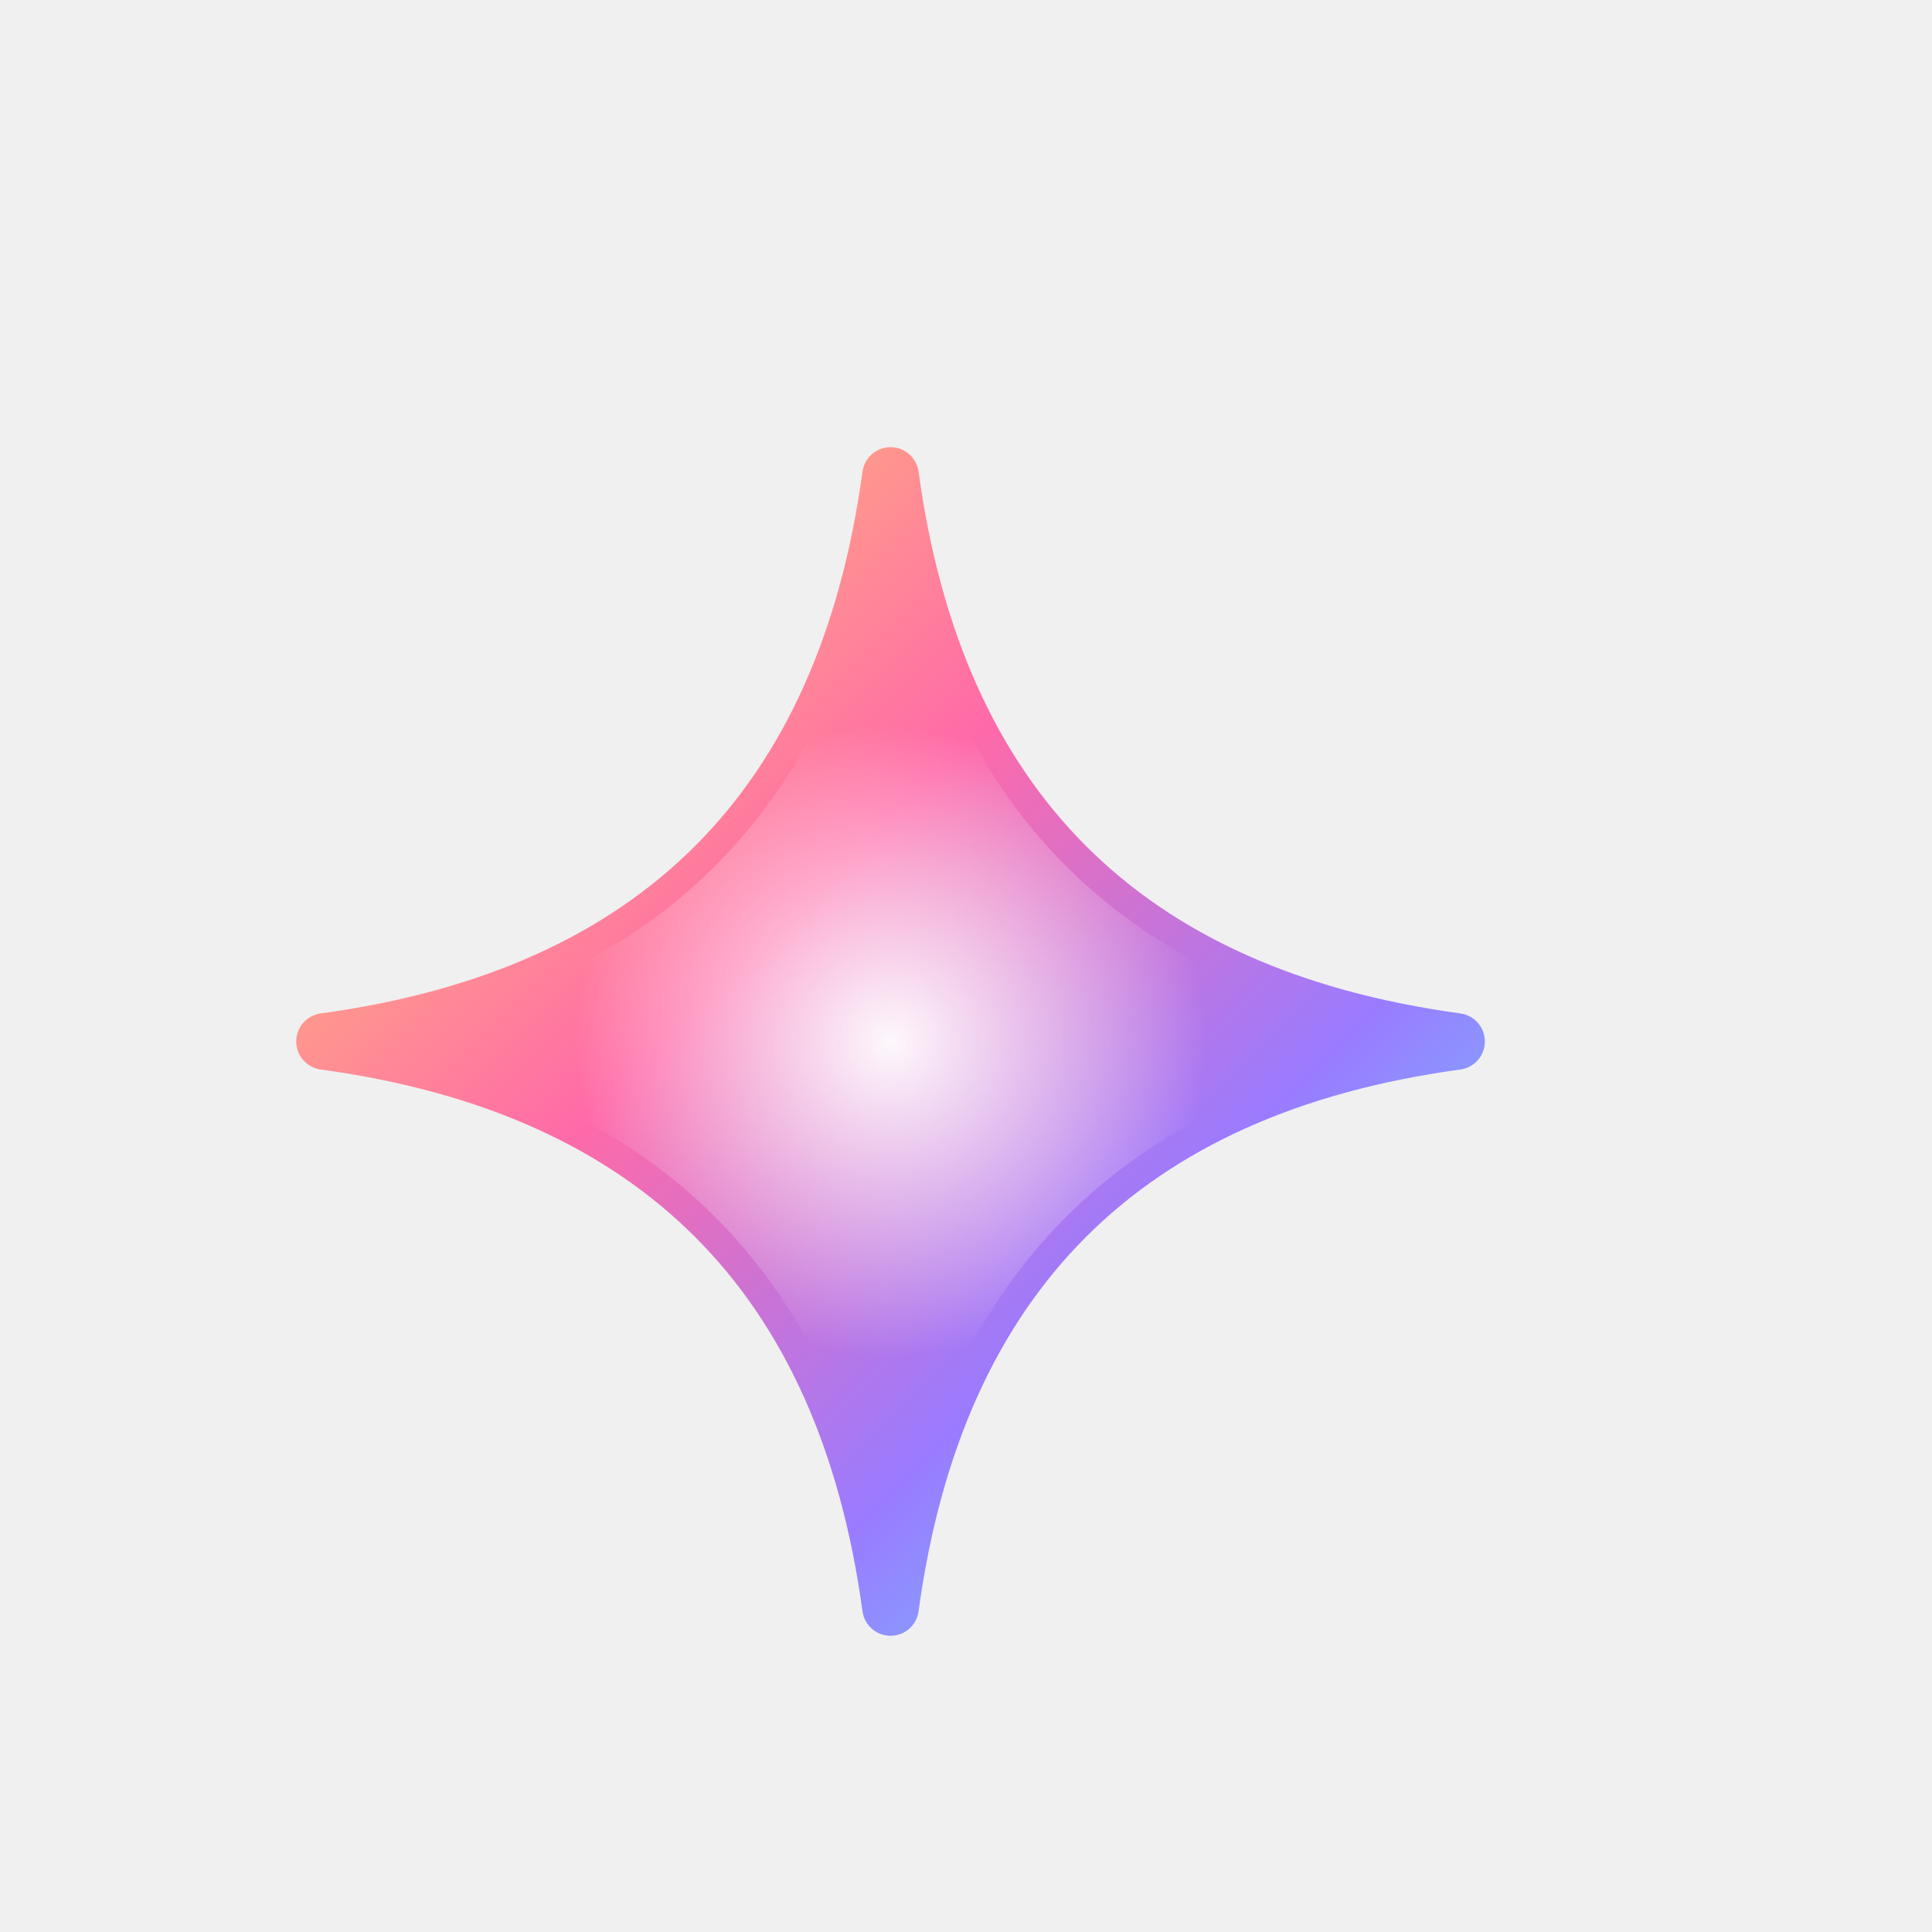
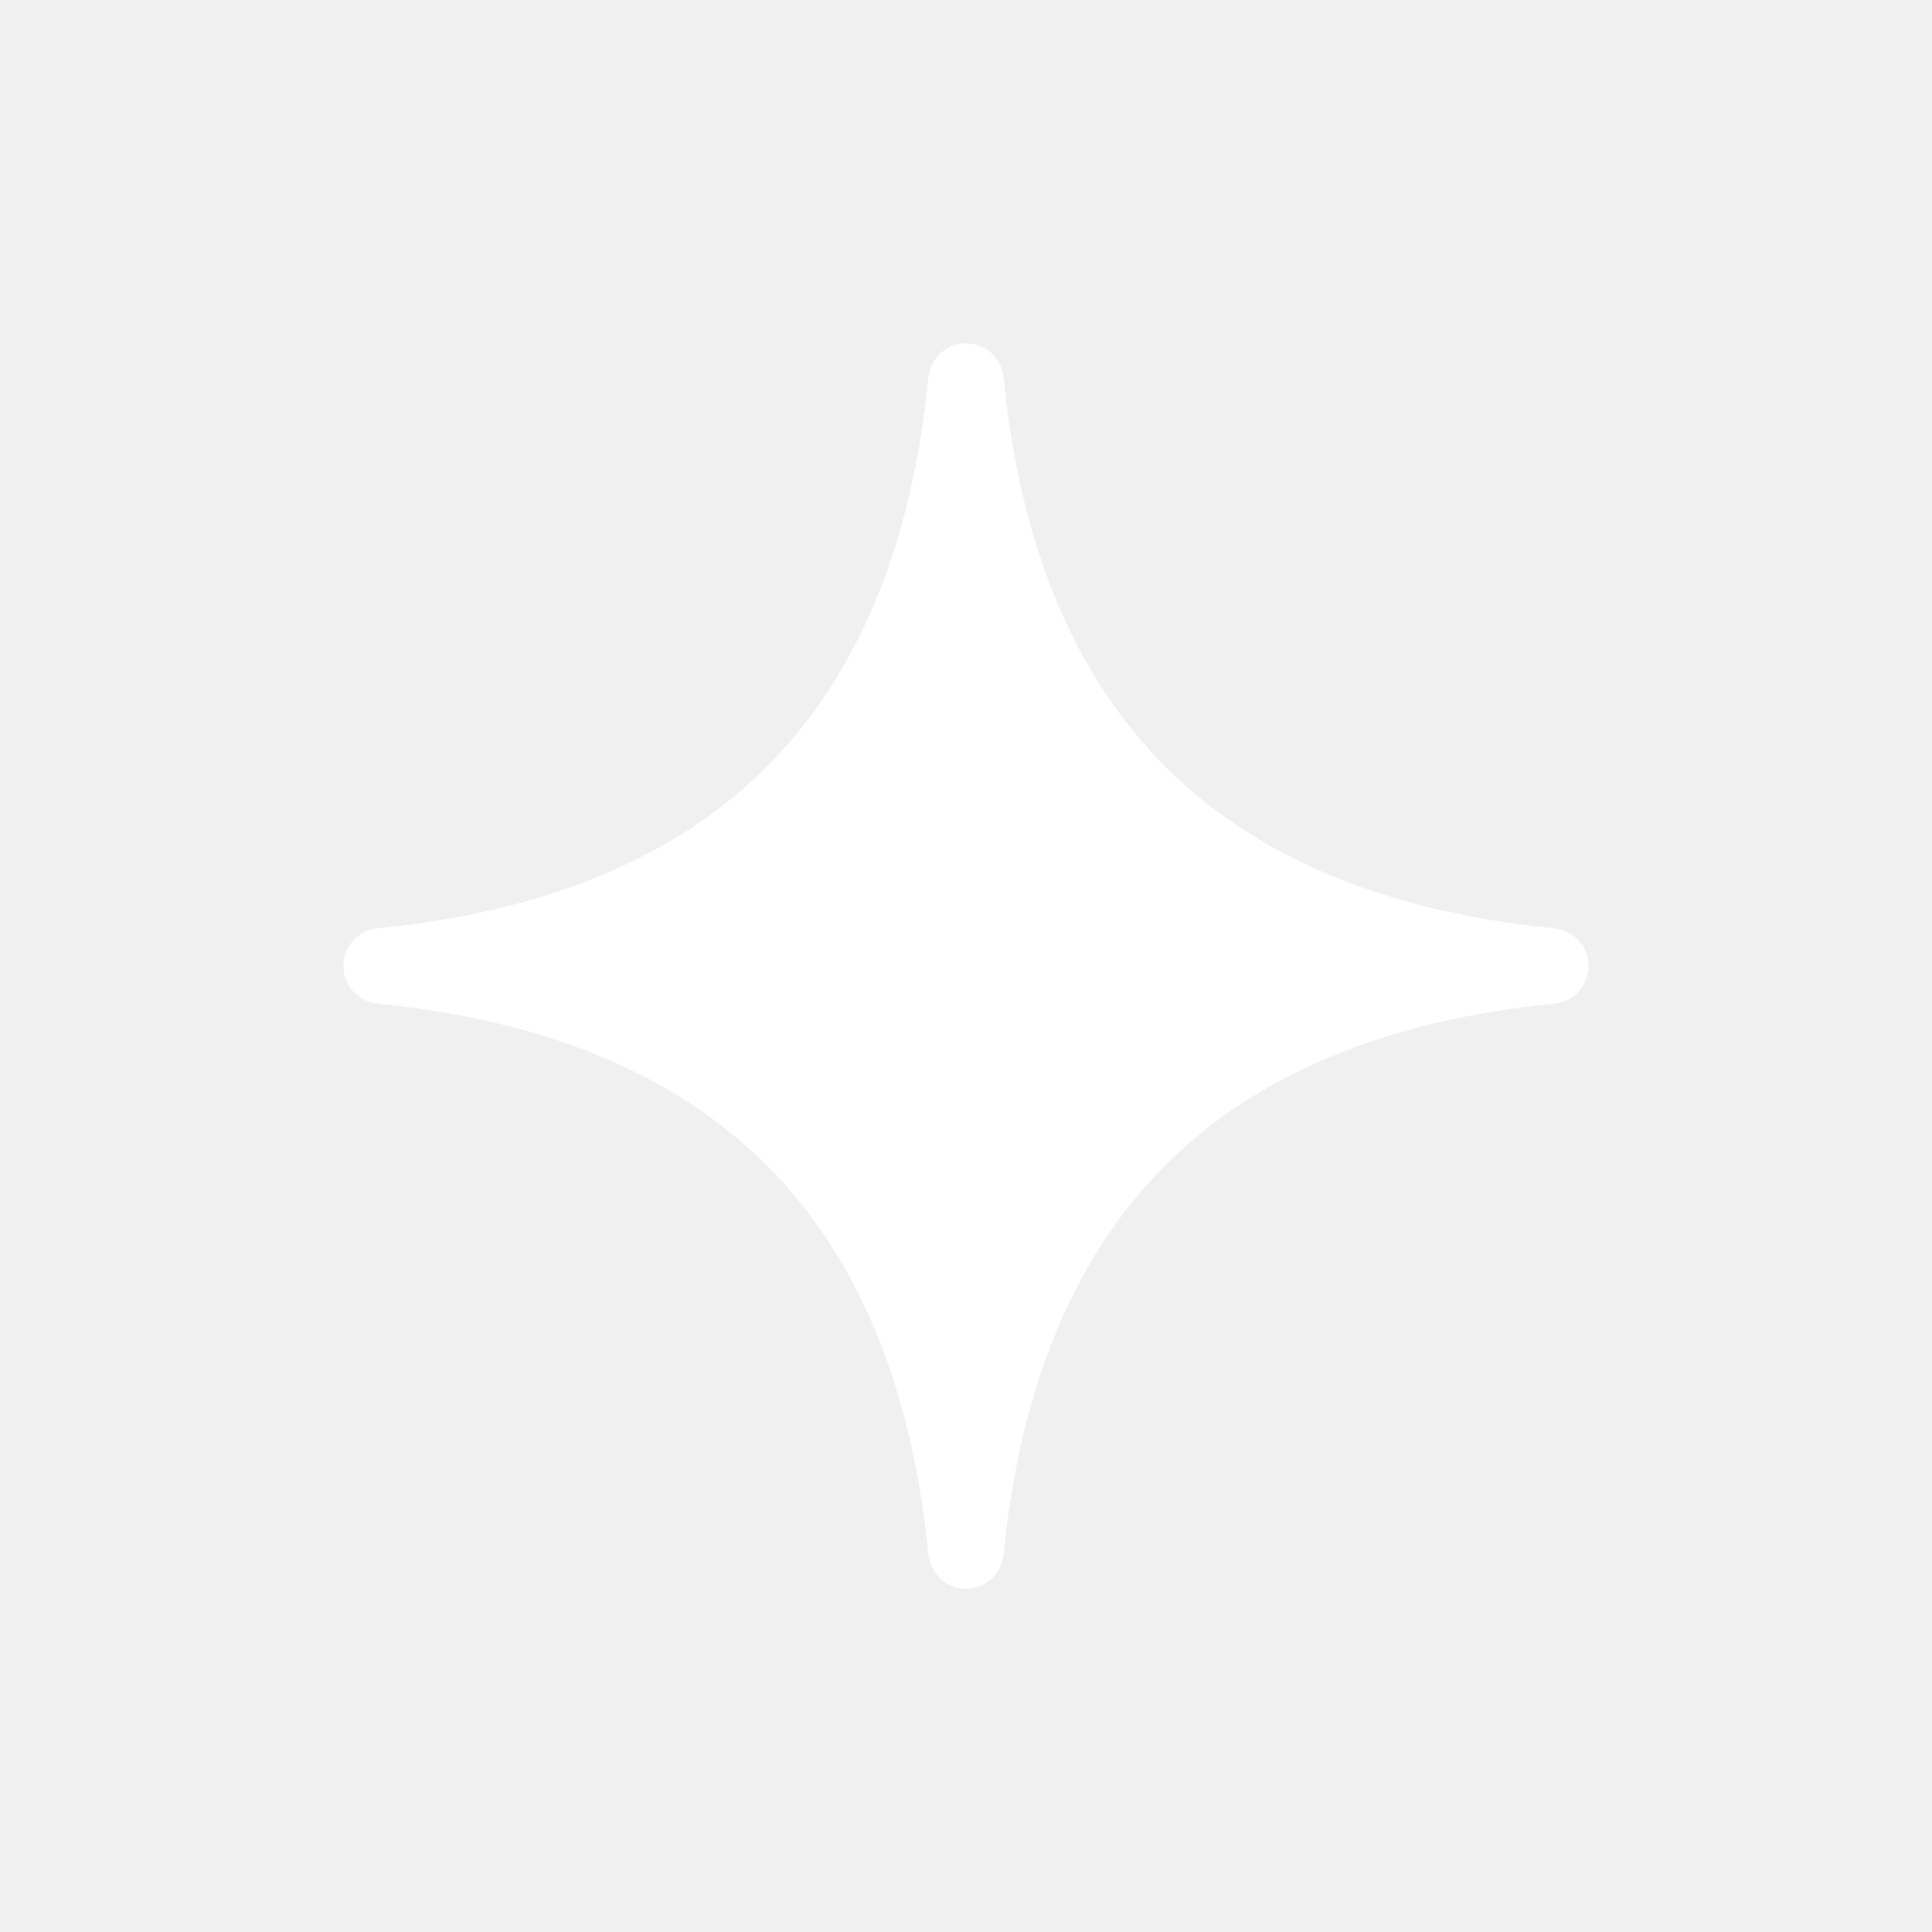
<svg xmlns="http://www.w3.org/2000/svg" width="1024" height="1024" viewBox="0 0 1024 1024">
-   <defs>
-     <linearGradient id="s" x1="0" y1="0" x2="1" y2="1">
-       <stop offset="0" stop-color="#FFD36A" />
-       <stop offset="0.4" stop-color="#FF6AA8" />
-       <stop offset="0.7" stop-color="#9A7BFF" />
-       <stop offset="1" stop-color="#5EE6FF" />
-     </linearGradient>
-     <radialGradient id="c" cx="0.5" cy="0.5" r="0.28">
-       <stop offset="0" stop-color="#FFFFFF" stop-opacity="0.95" />
-       <stop offset="1" stop-color="#FFFFFF" stop-opacity="0" />
-     </radialGradient>
-   </defs>
-   <path d="M472 252 Q508 516 772 552 Q508 588 472 852 Q436 588 172 552 Q436 516 472 252Z" fill="url(#s)" stroke="url(#s)" stroke-width="30" stroke-linejoin="round" />
-   <path d="M472 252 Q508 516 772 552 Q508 588 472 852 Q436 588 172 552 Q436 516 472 252Z" fill="url(#c)" />
+   <g fill="#FFFFFF">
+     <path d="M512 202 Q540 484 822 512 Q540 540 512 822 Q484 540 202 512 Q484 484 512 202Z" stroke="#FFFFFF" stroke-width="40" stroke-linejoin="round" />
+   </g>
</svg>
